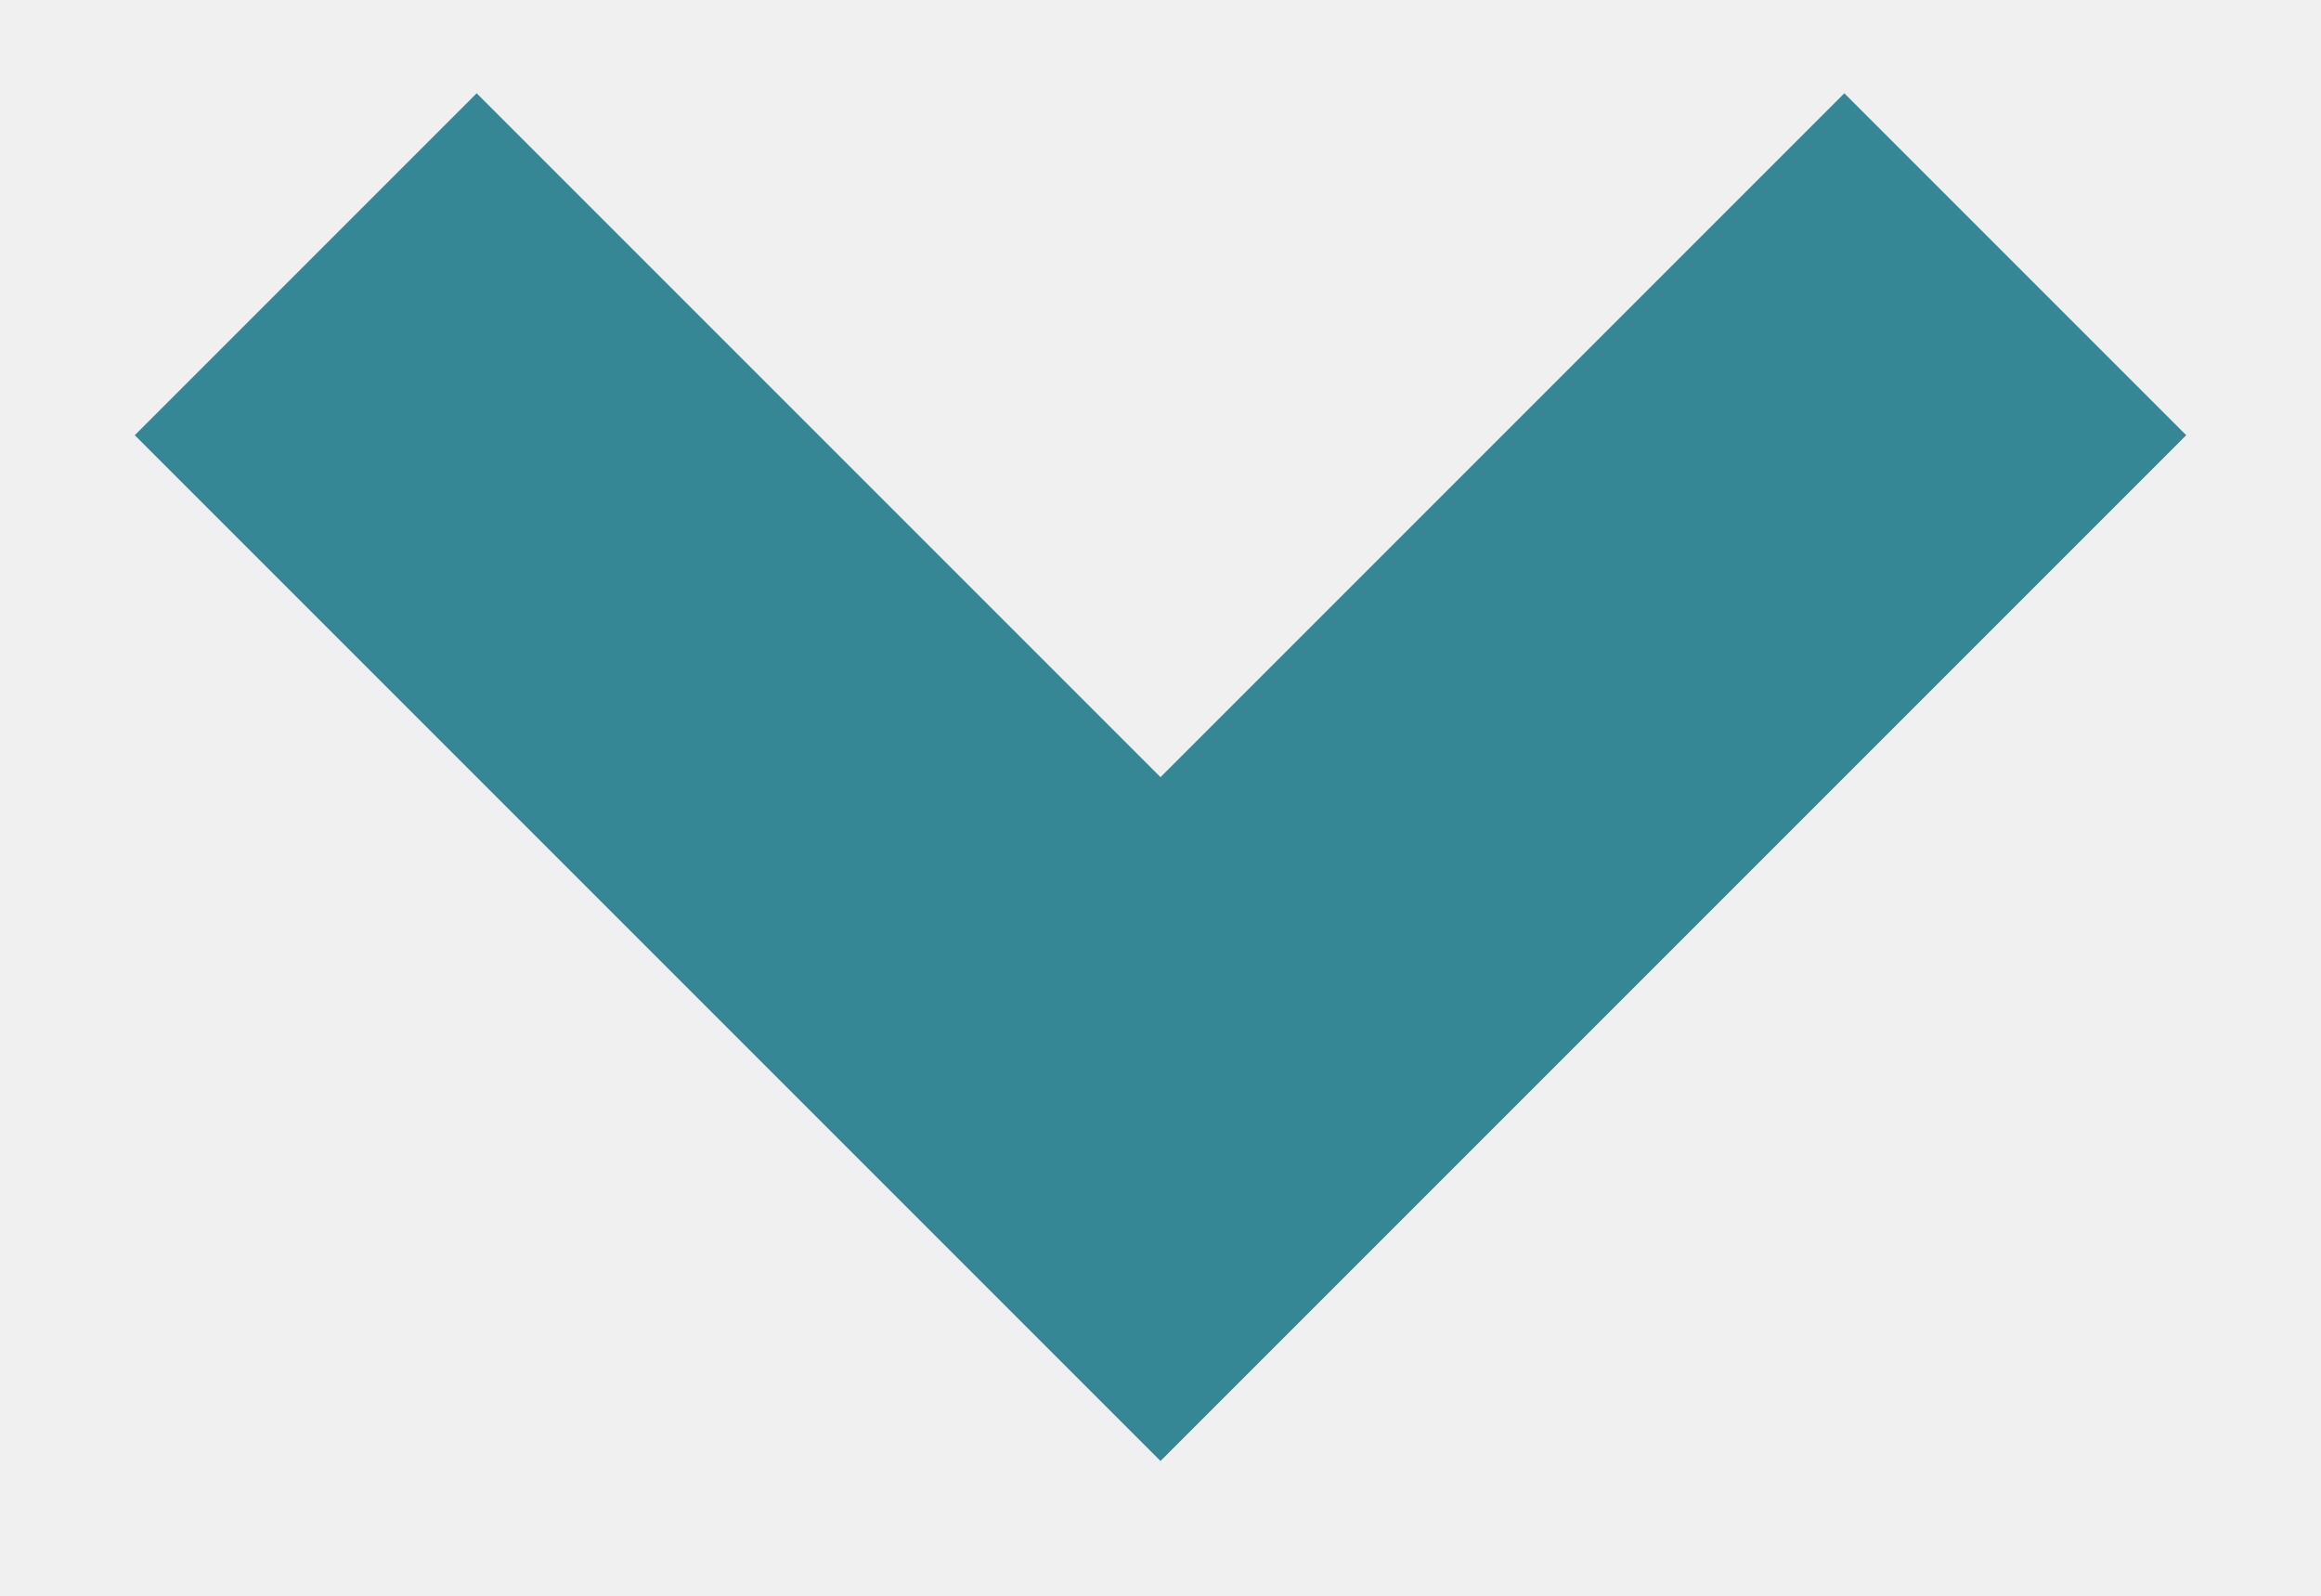
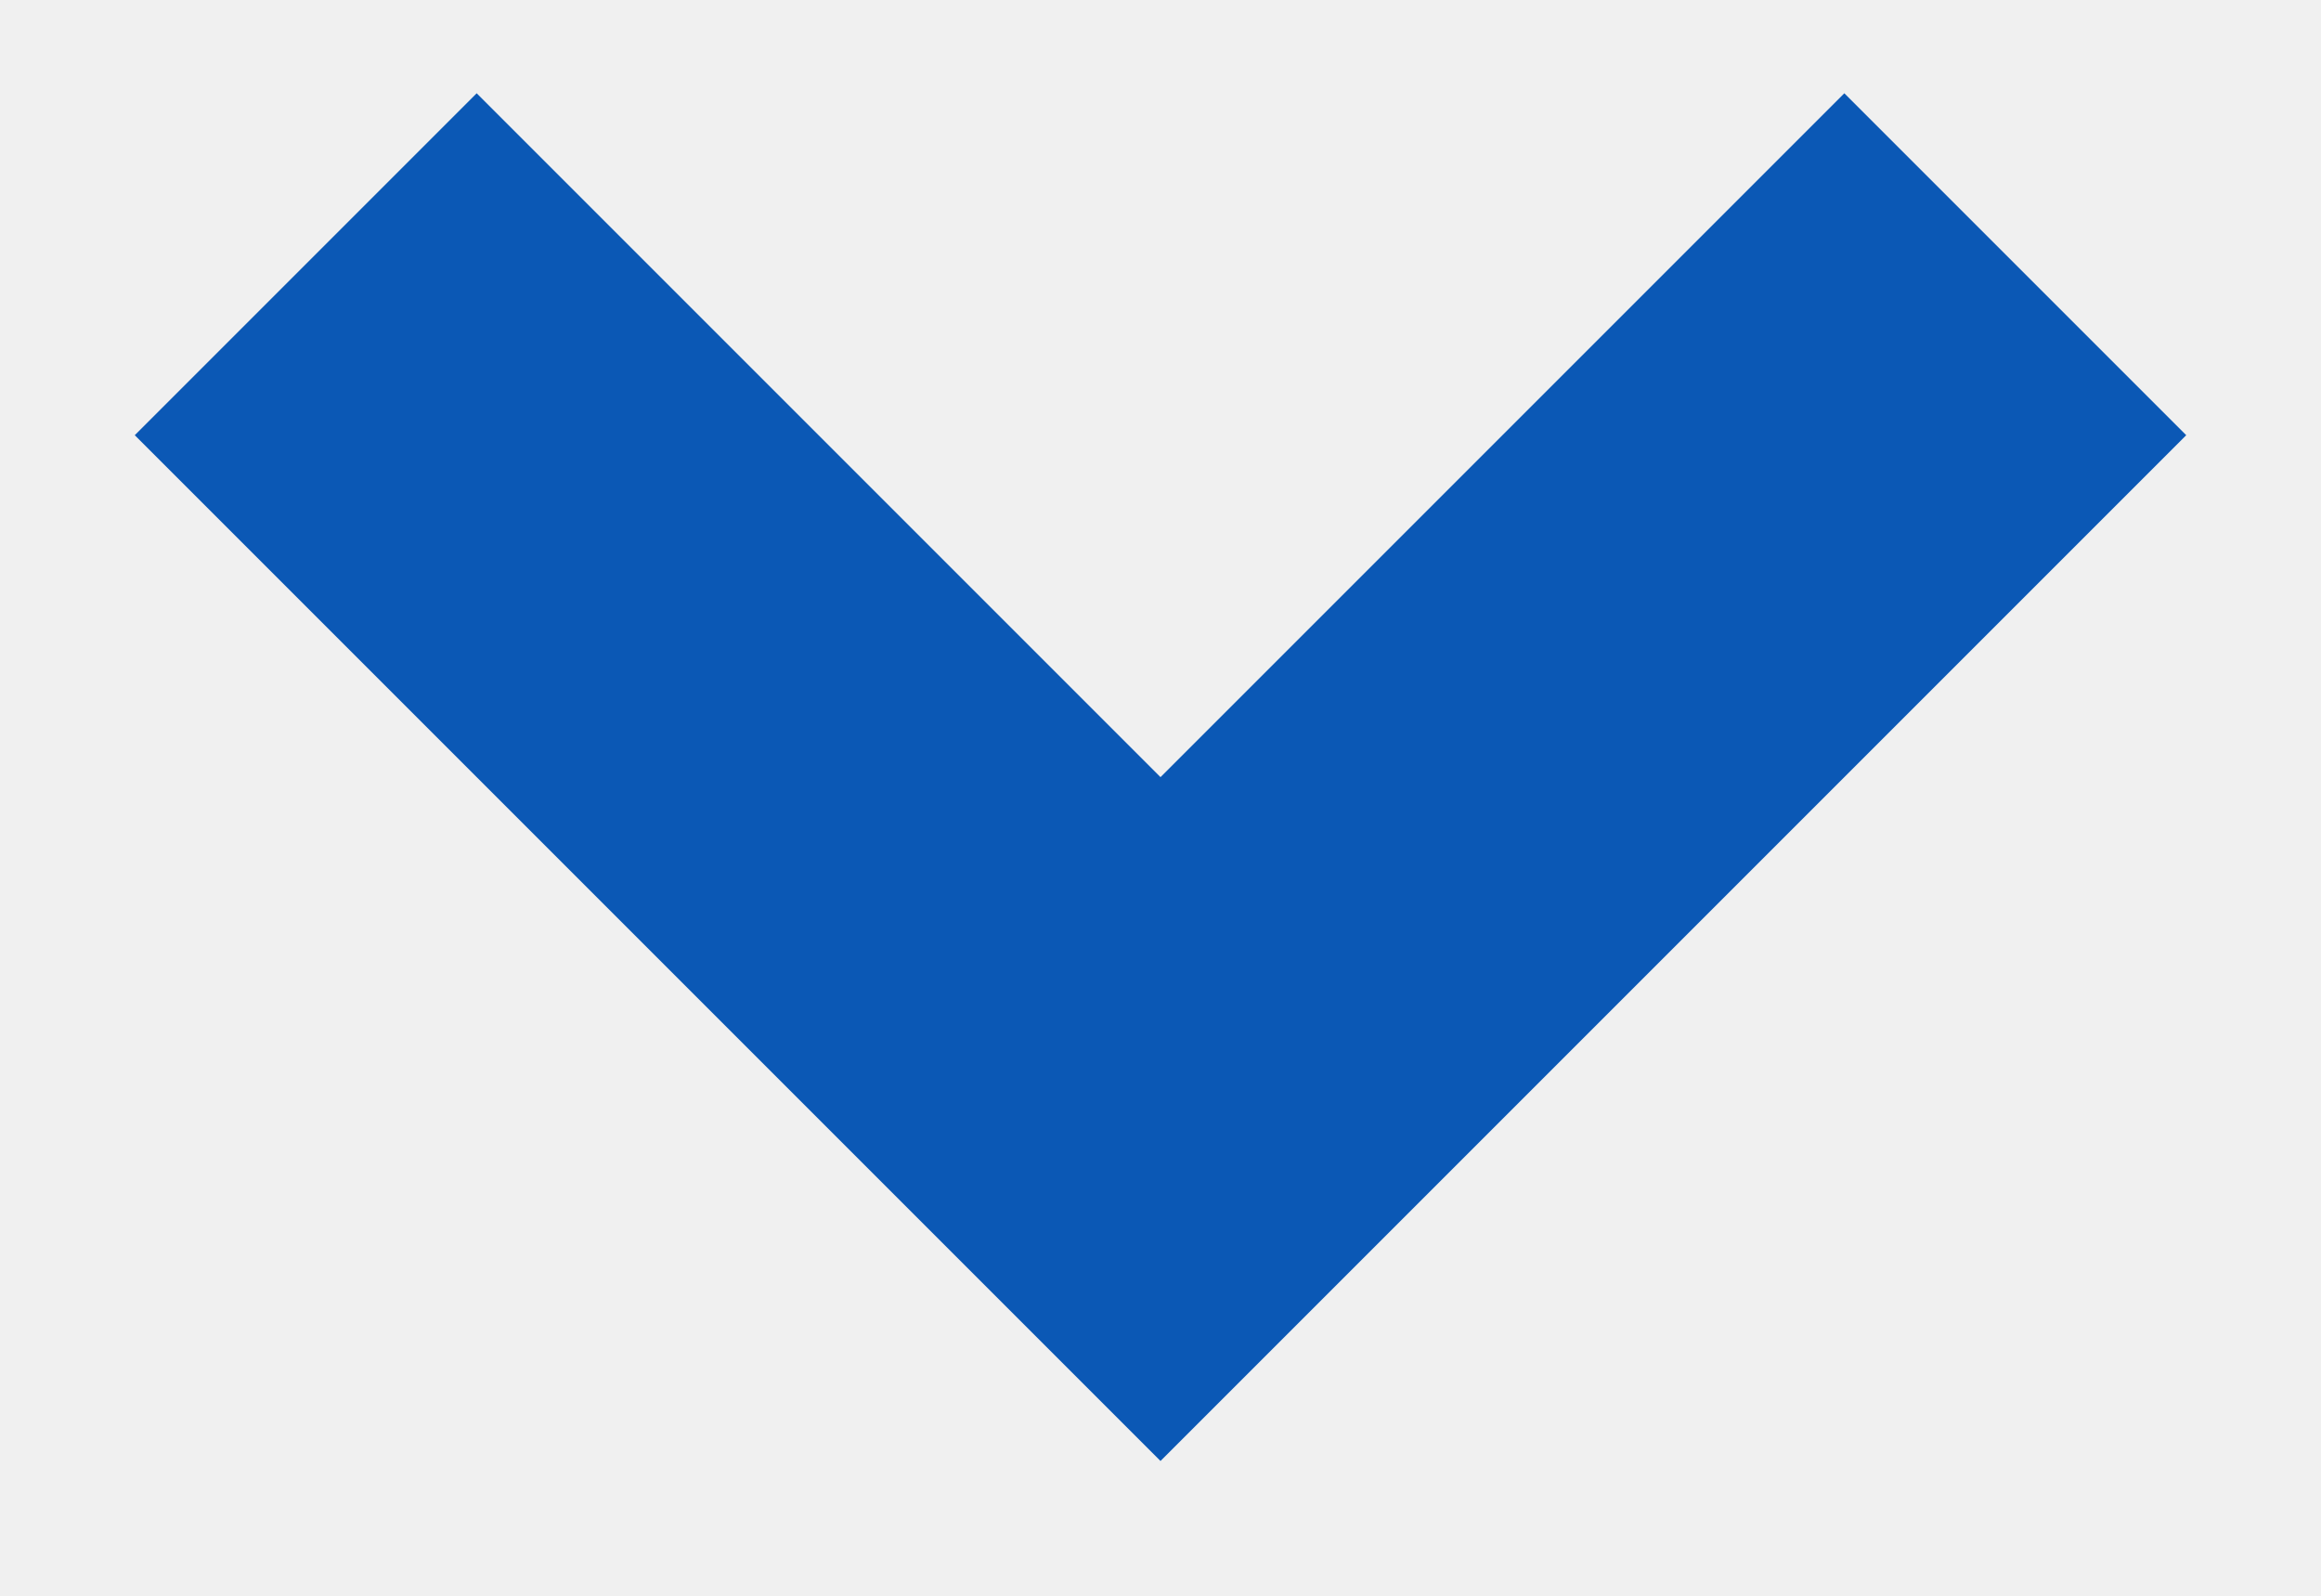
<svg xmlns="http://www.w3.org/2000/svg" width="16" height="11" viewBox="0 0 16 11" fill="none">
-   <path fill-rule="evenodd" clip-rule="evenodd" d="M8 5.357L12.714 0.643L15.071 3L8 10.071L0.929 3L3.286 0.643L8 5.357Z" fill="#368796" />
+   <g clip-path="url(#clip0_911_256)">
+     <path fill-rule="evenodd" clip-rule="evenodd" d="M8 5.357L12.714 0.643L15.071 3L8 10.071L0.929 3L3.286 0.643L8 5.357Z" fill="#0B58B5" />
+   </g>
+   <defs>
+     <clipPath id="clip0_911_256">
+       <rect width="16" height="11" fill="white" />
+     </clipPath>
+   </defs>
</svg>
